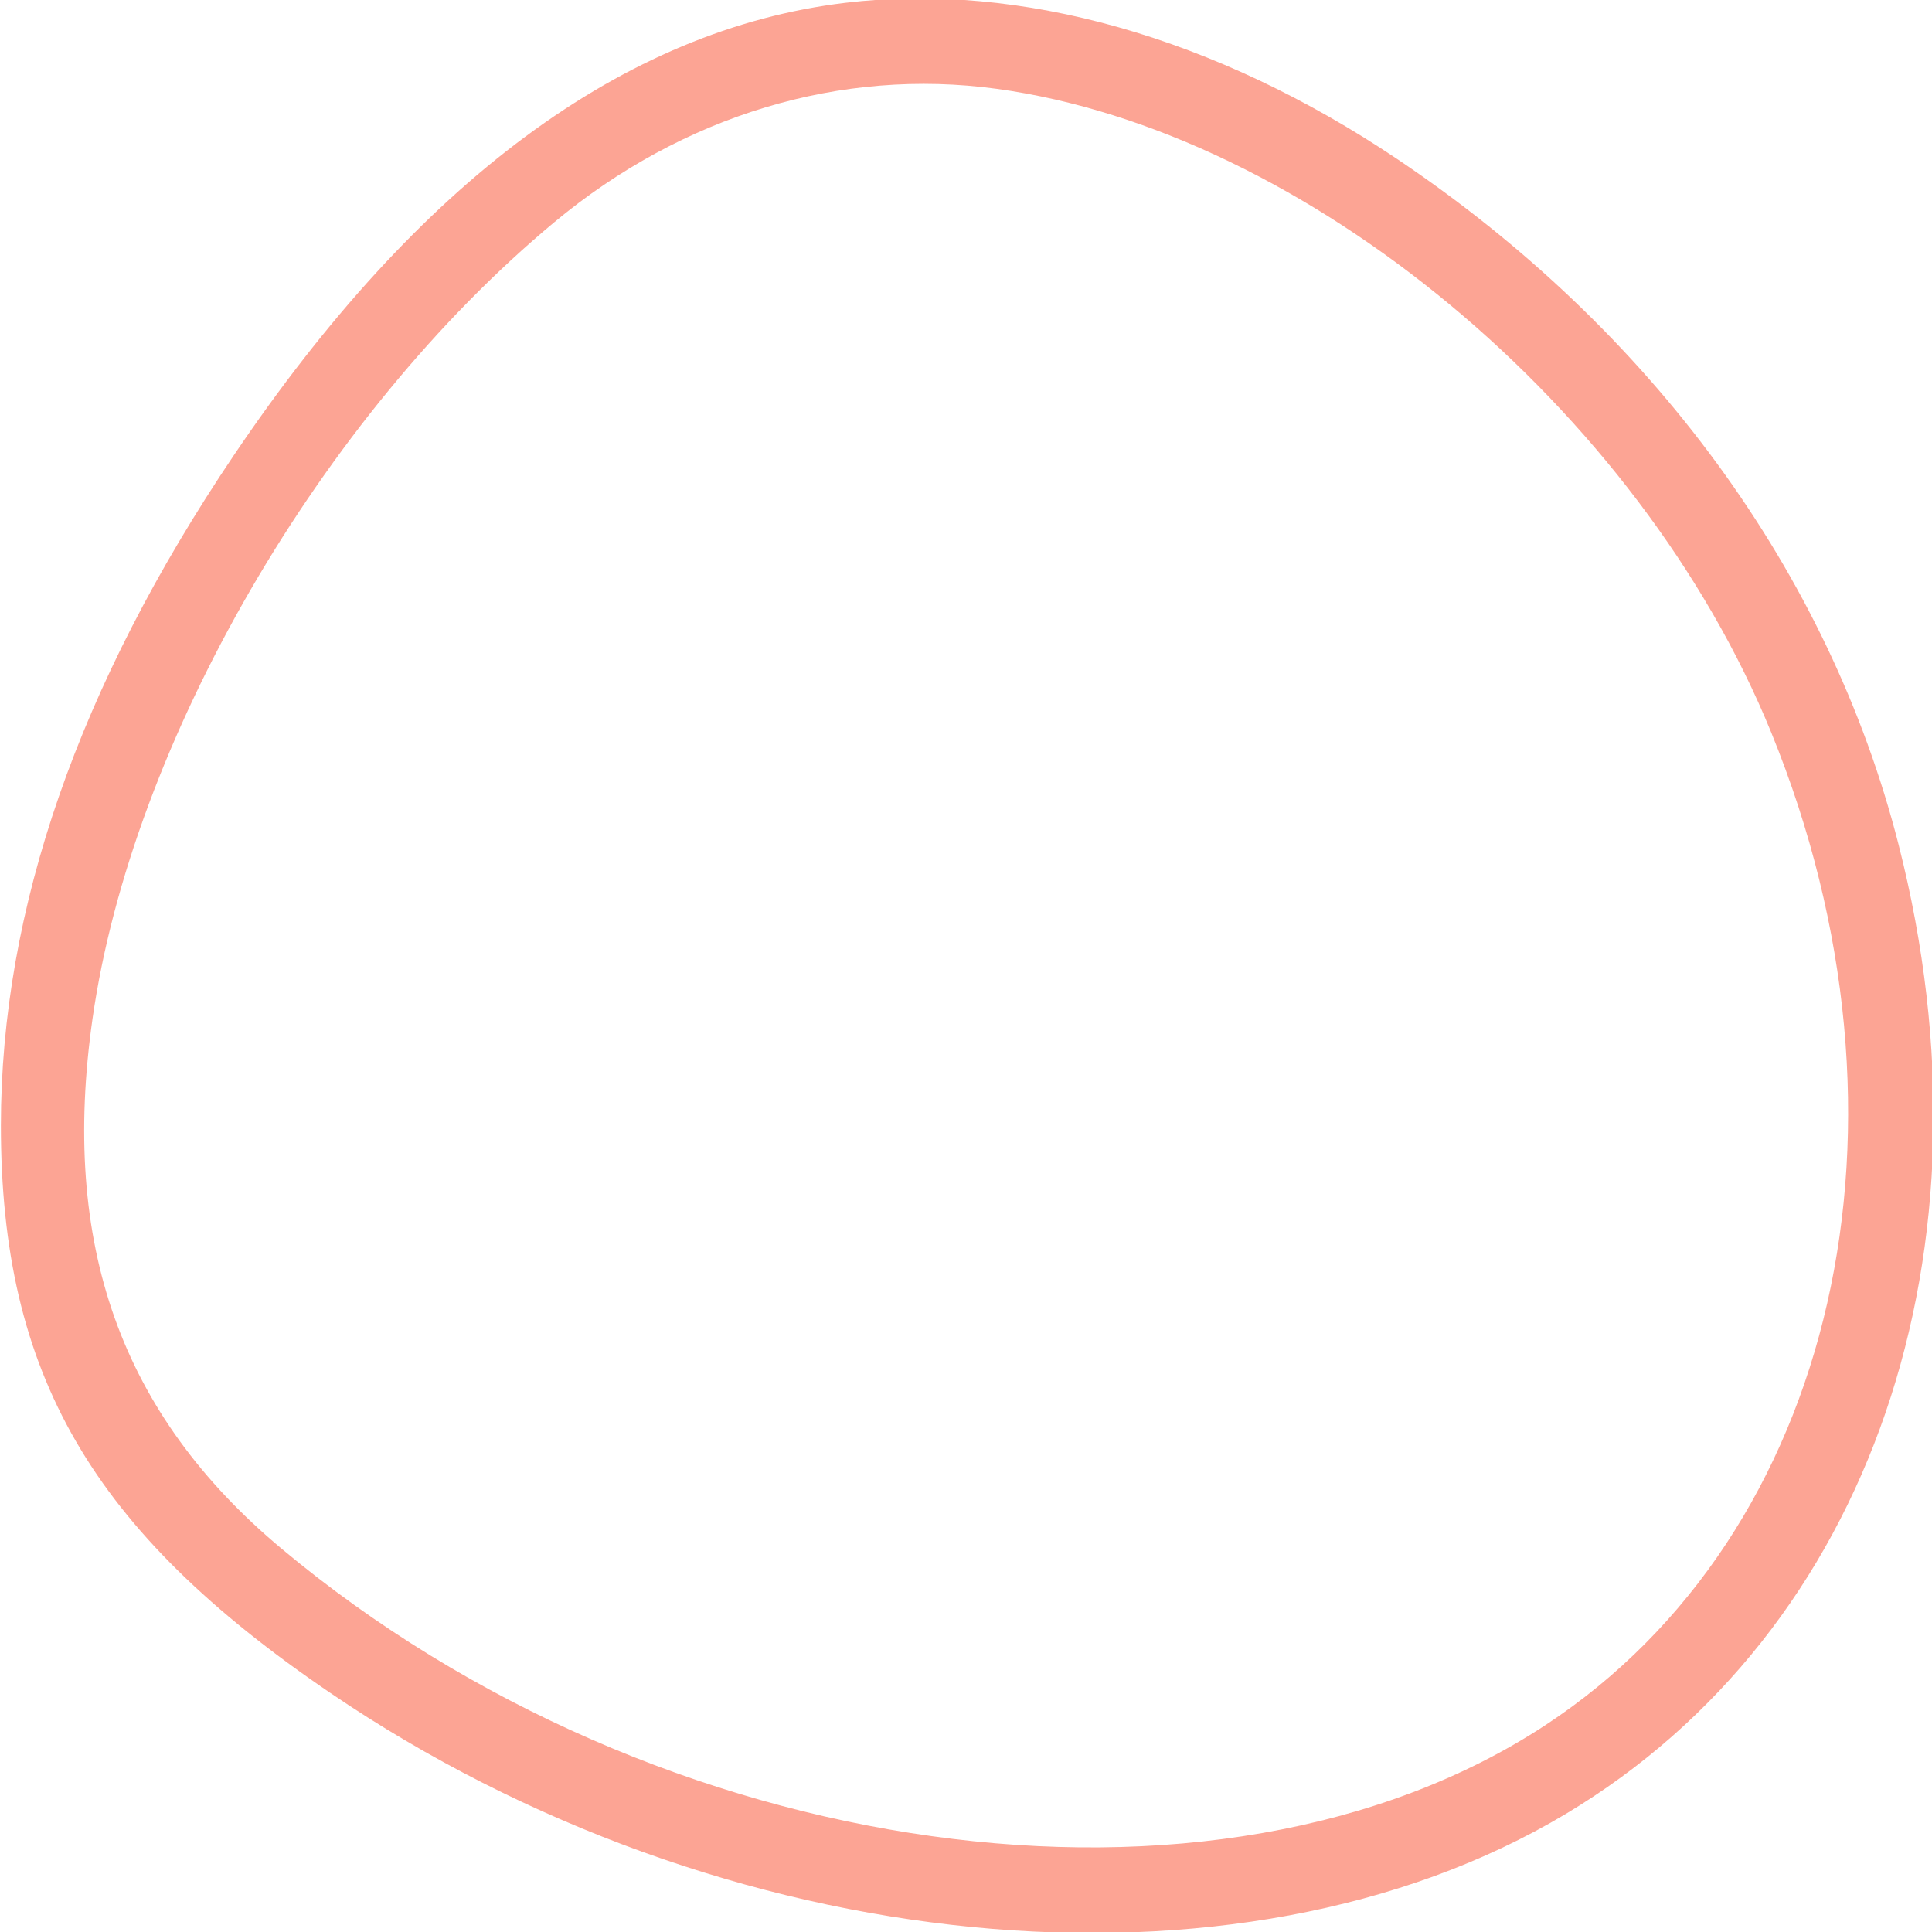
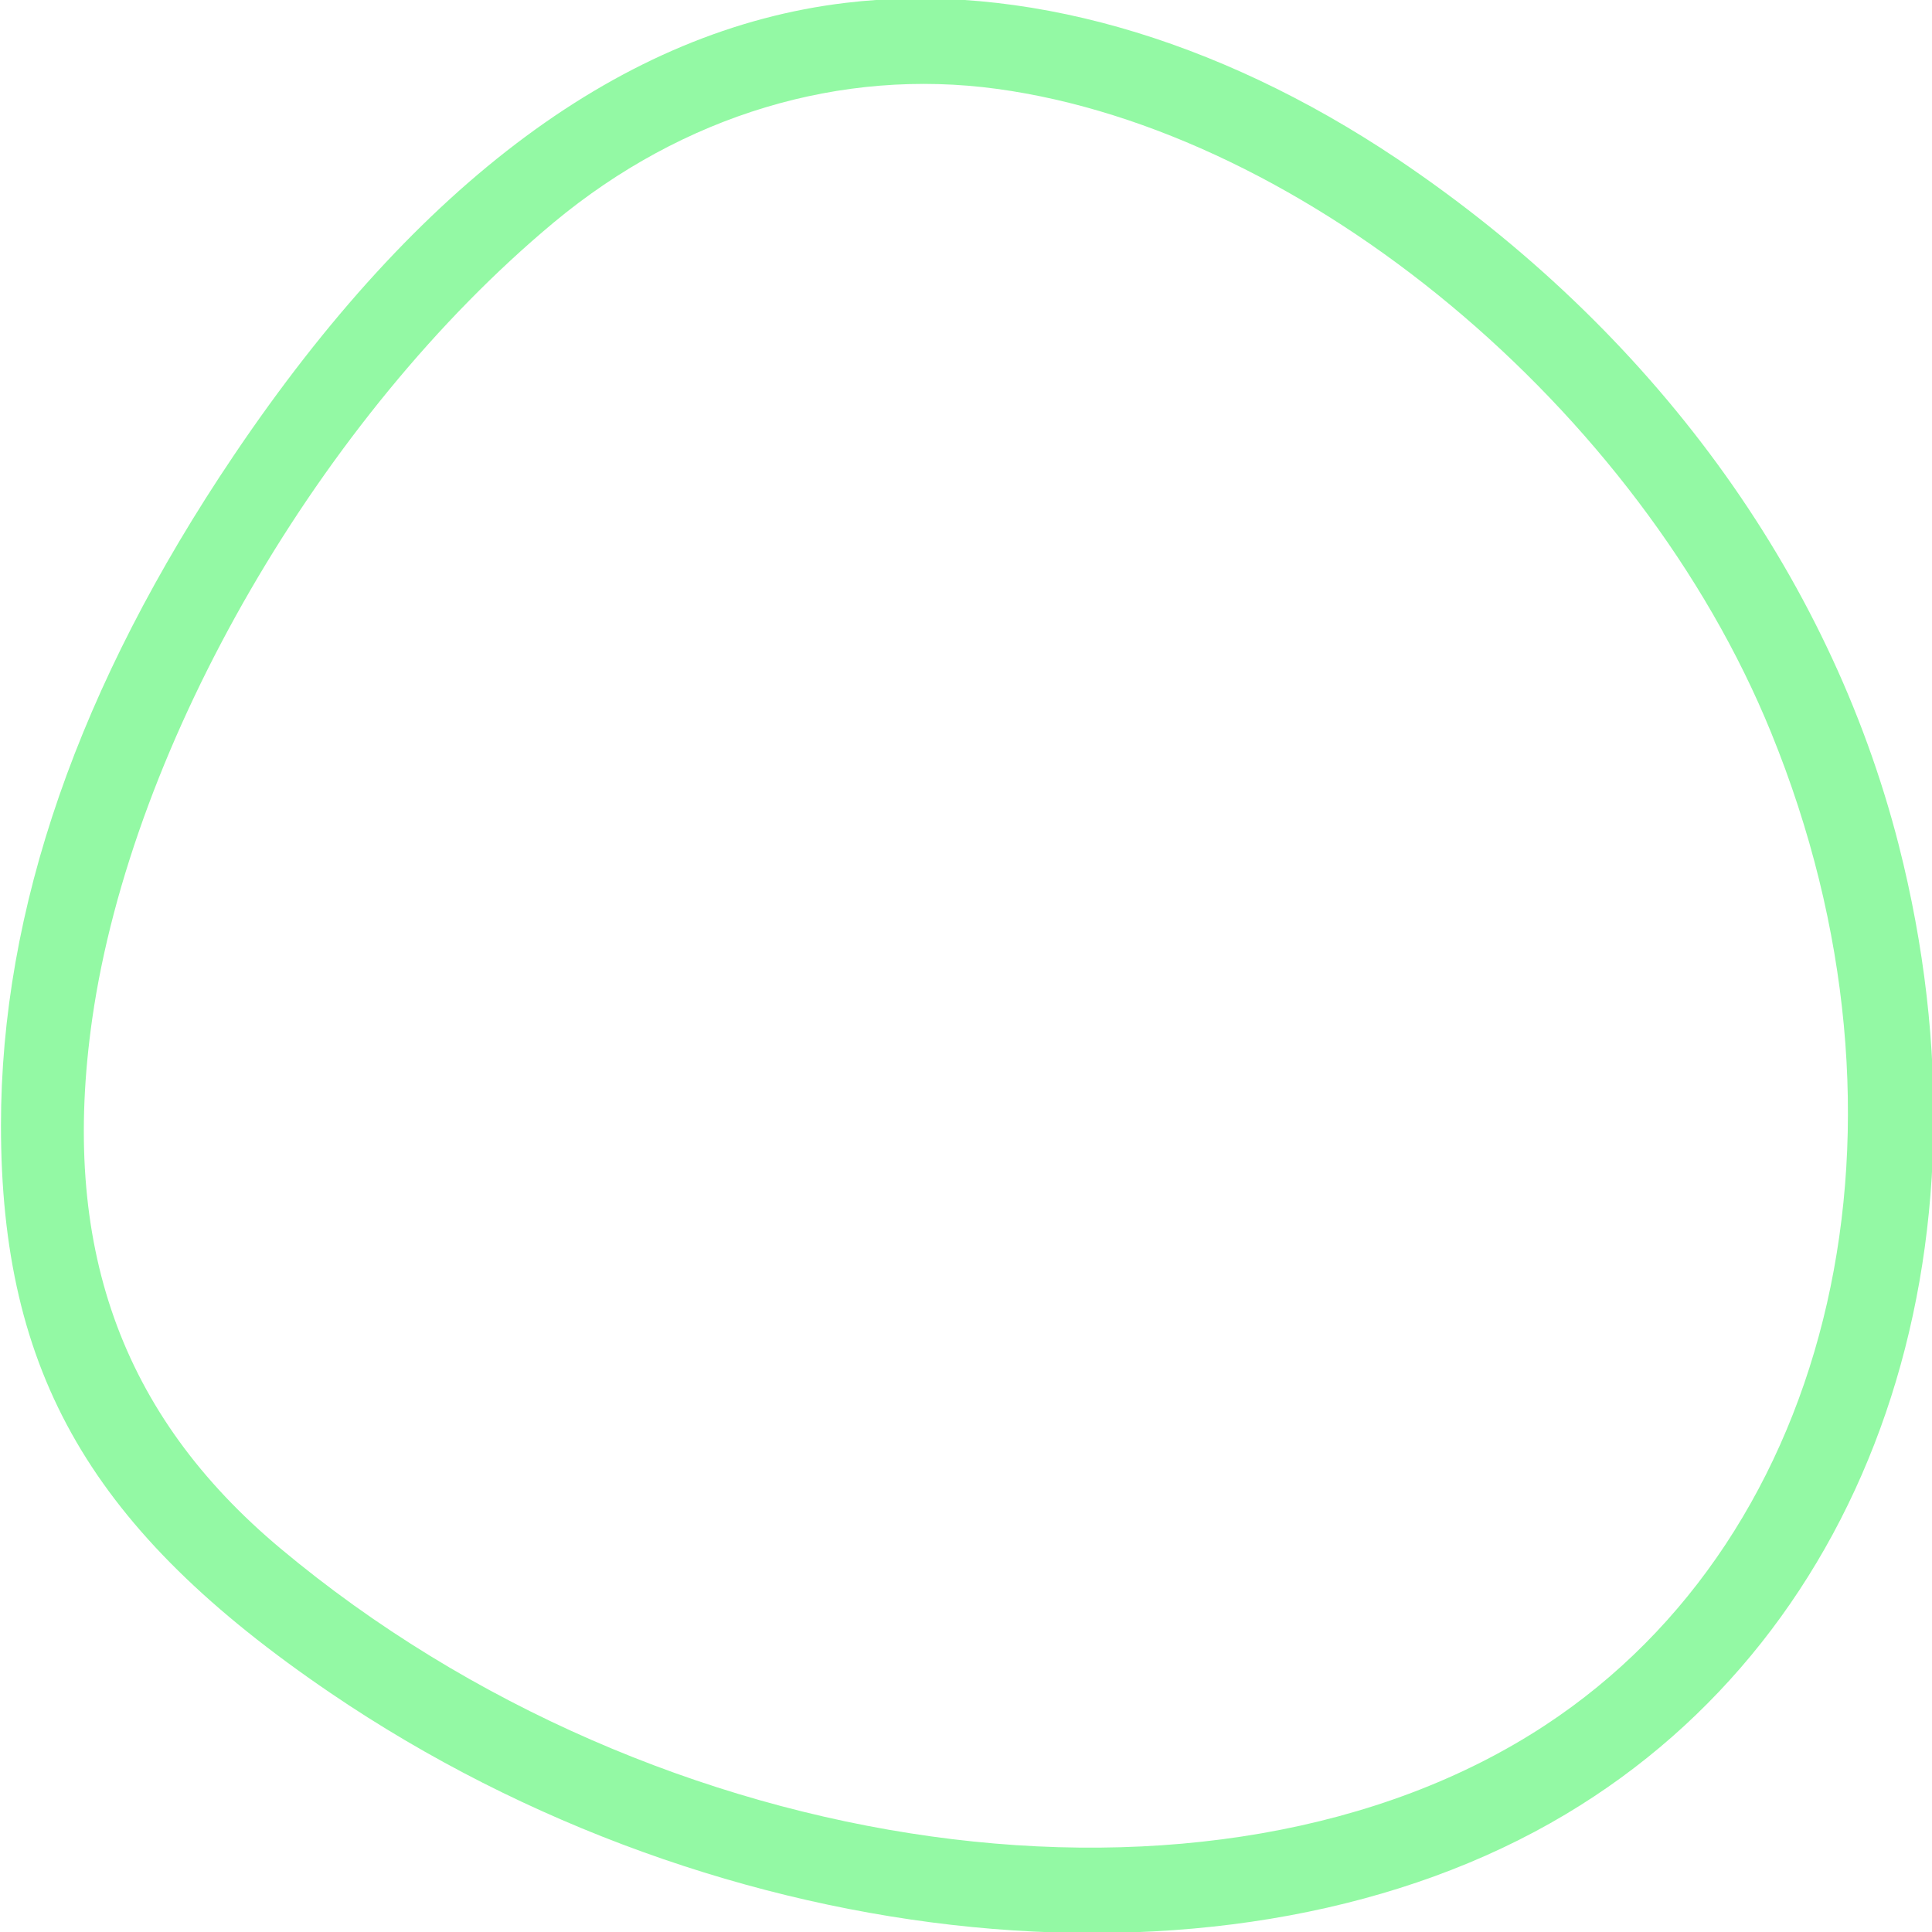
- <svg xmlns="http://www.w3.org/2000/svg" id="svg" version="1.1" width="400" height="400" viewBox="0, 0, 400,400">
+ <svg xmlns="http://www.w3.org/2000/svg" version="1.1" id="svg" x="0px" y="0px" viewBox="0 0 400 400" style="enable-background:new 0 0 400 400;" xml:space="preserve">
+   <style type="text/css">
+ 	.st0{fill-rule:evenodd;clip-rule:evenodd;fill:#93F9A4;}
+ </style>
  <g id="svgg">
-     <path id="path0" d="M175.023 0.581 C 129.181 6.076,86.604 37.589,48.375 94.318 C 16.289 141.930,0.193 188.251,0.185 232.999 C 0.176 284.508,18.978 316.907,68.368 350.490 C 149.612 405.730,256.255 416.185,324.157 375.566 C 387.416 337.724,414.492 258.865,393.075 174.840 C 378.736 118.585,341.974 68.320,289.292 32.936 C 251.704 7.690,211.255 -3.763,175.023 0.581 M206.381 18.391 C 270.298 27.137,339.367 84.552,366.729 151.686 C 399.638 232.428,380.266 317.543,319.964 357.168 C 251.798 401.959,136.286 385.833,58.297 320.637 C 25.000 292.802,12.475 257.655,19.166 210.834 C 27.333 153.688,66.421 86.266,114.690 46.065 C 141.366 23.849,174.090 13.972,206.381 18.391 " stroke="none" fill="#fca494" fill-rule="evenodd" />
-     <path id="path1" d="" stroke="none" fill="#100a494" fill-rule="evenodd" />
-     <path id="path2" d="" stroke="none" fill="#100a494" fill-rule="evenodd" />
-     <path id="path3" d="" stroke="none" fill="#100a494" fill-rule="evenodd" />
-     <path id="path4" d="" stroke="none" fill="#100a494" fill-rule="evenodd" />
+     <path id="path4" class="st0" d="M175,0.6c-45.8,5.5-88.4,37-126.6,93.7C16.3,141.9,0.2,188.3,0.2,233c0,51.5,18.8,83.9,68.2,117.5   c81.2,55.2,187.9,65.7,255.8,25.1c63.3-37.8,90.3-116.7,68.9-200.7C378.7,118.6,342,68.3,289.3,32.9C251.7,7.7,211.3-3.8,175,0.6    M206.4,18.4c63.9,8.7,133,66.2,160.3,133.3c32.9,80.7,13.5,165.9-46.8,205.5c-68.2,44.8-183.7,28.7-261.7-36.5   c-33.3-27.8-45.8-63-39.1-109.8c8.2-57.1,47.3-124.6,95.5-164.8C141.4,23.8,174.1,14,206.4,18.4 M0,0 M0,0 M0,0 M0,0" />
  </g>
</svg>
